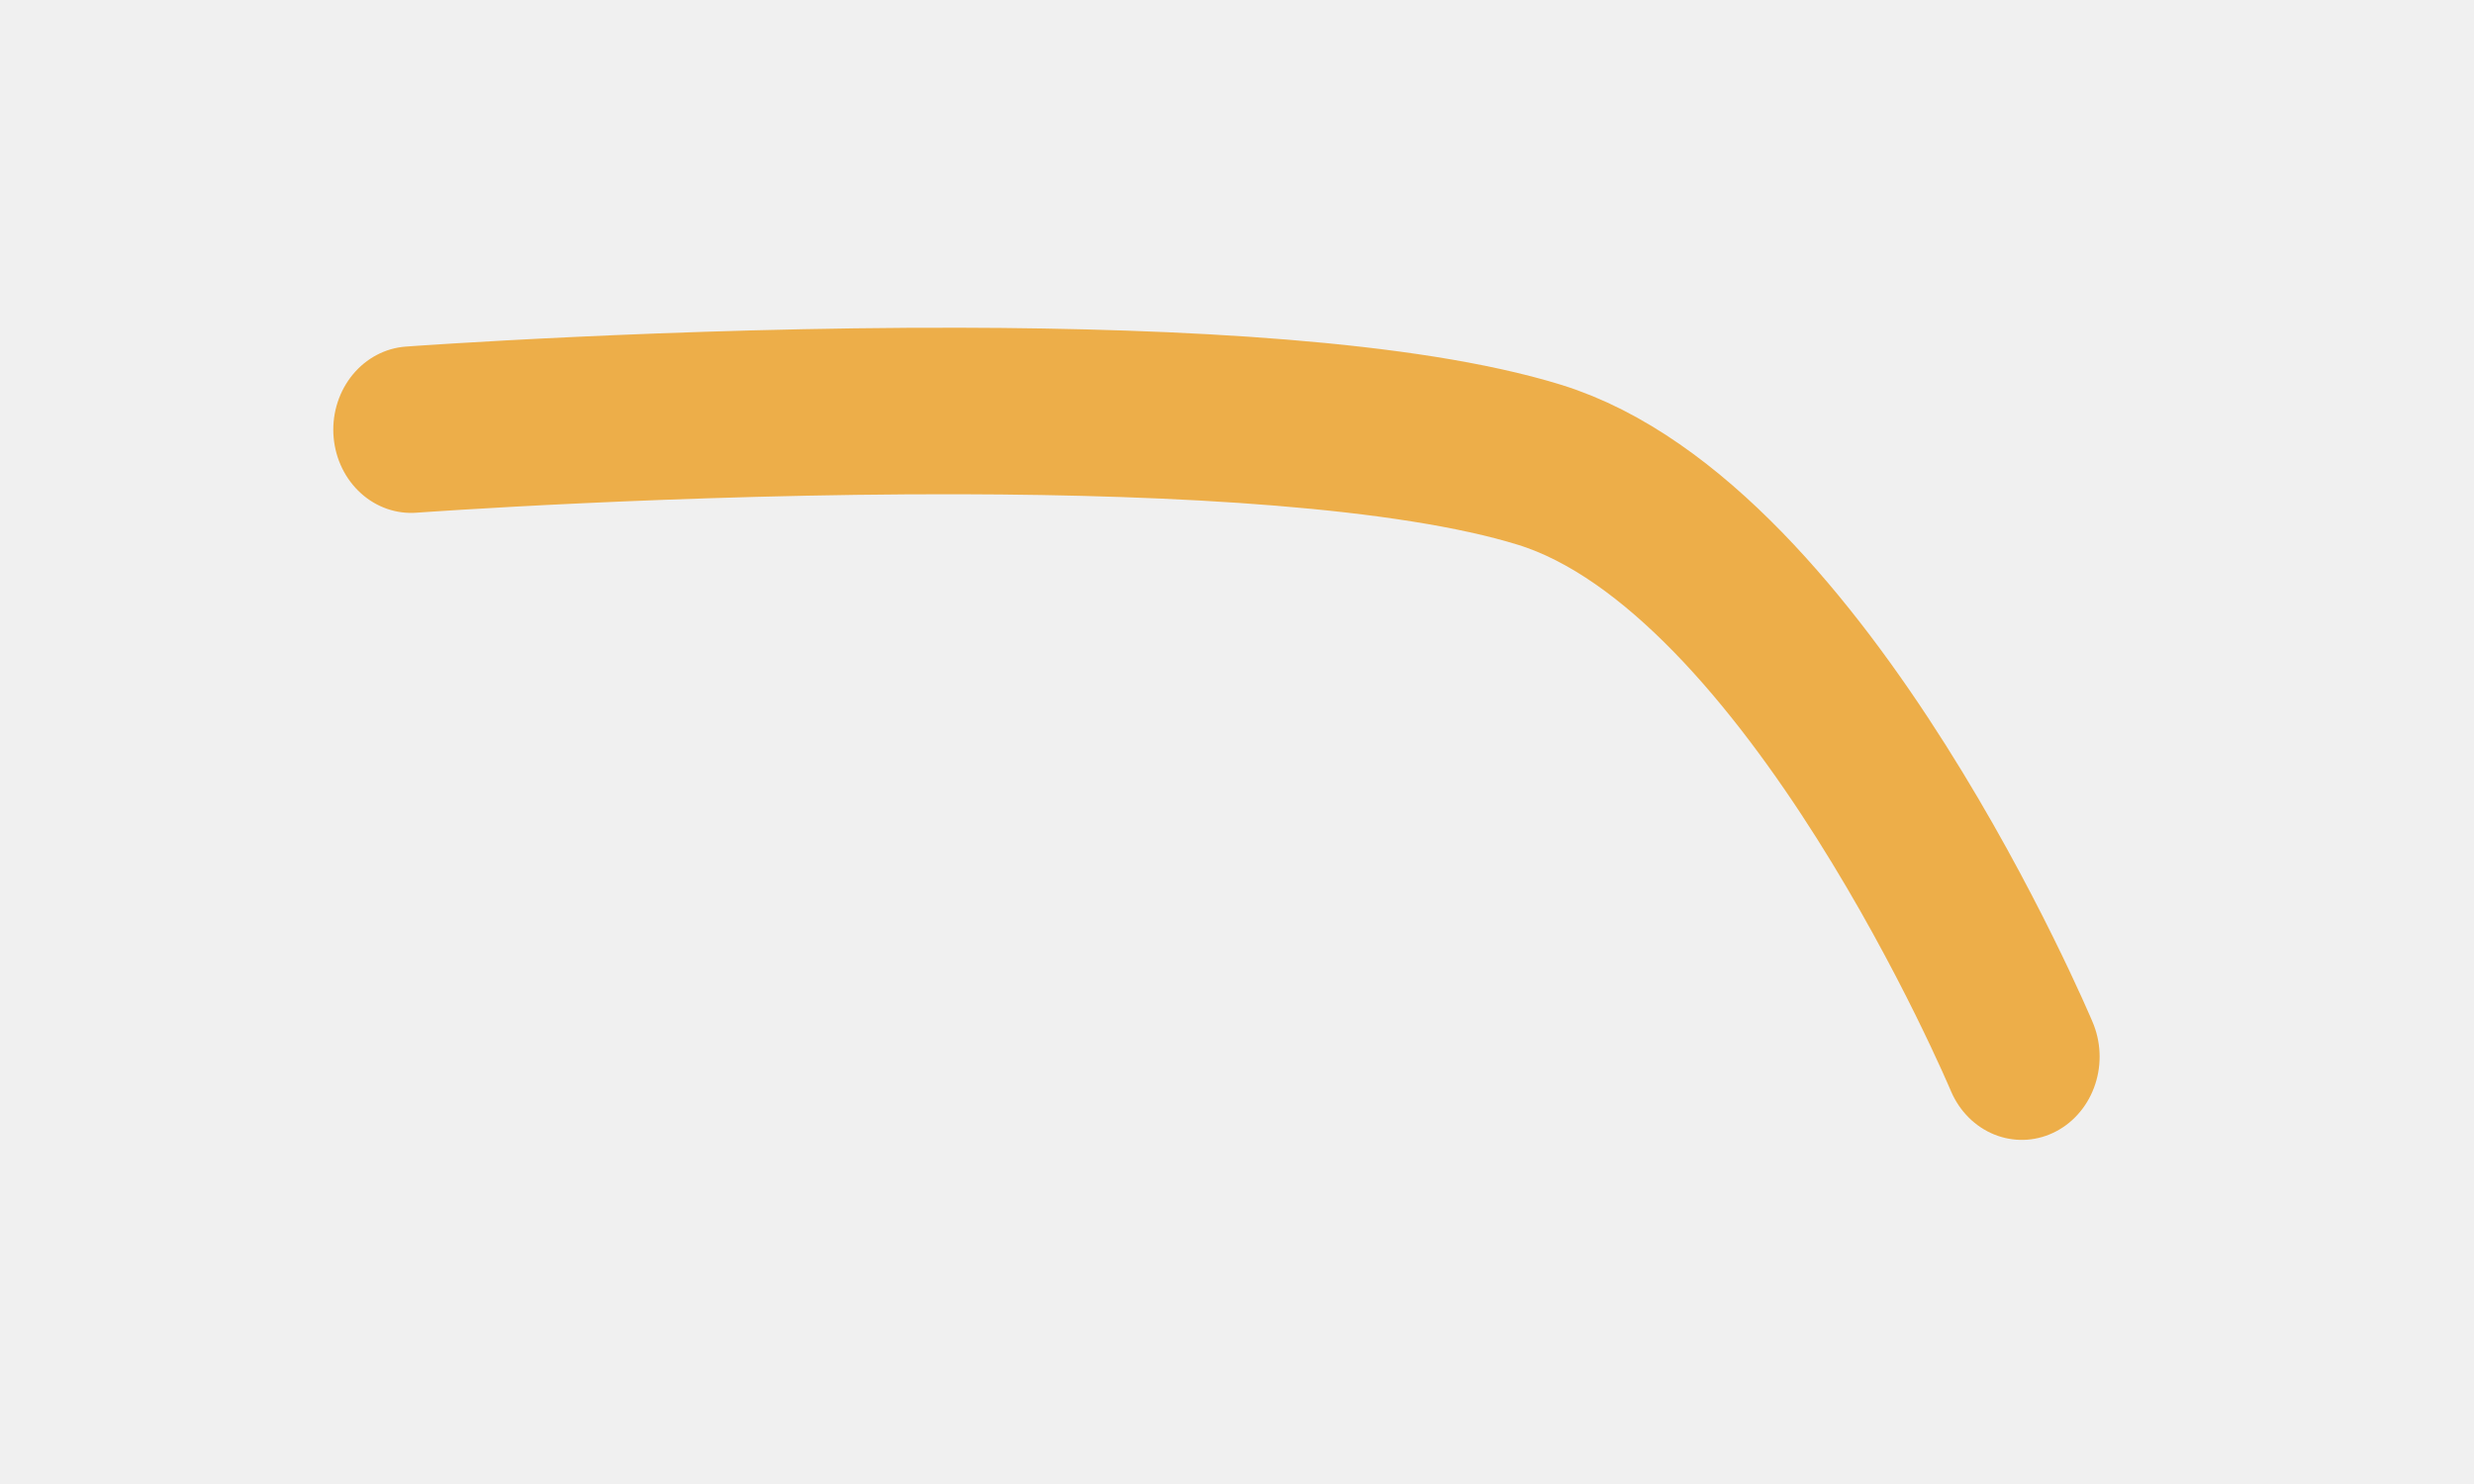
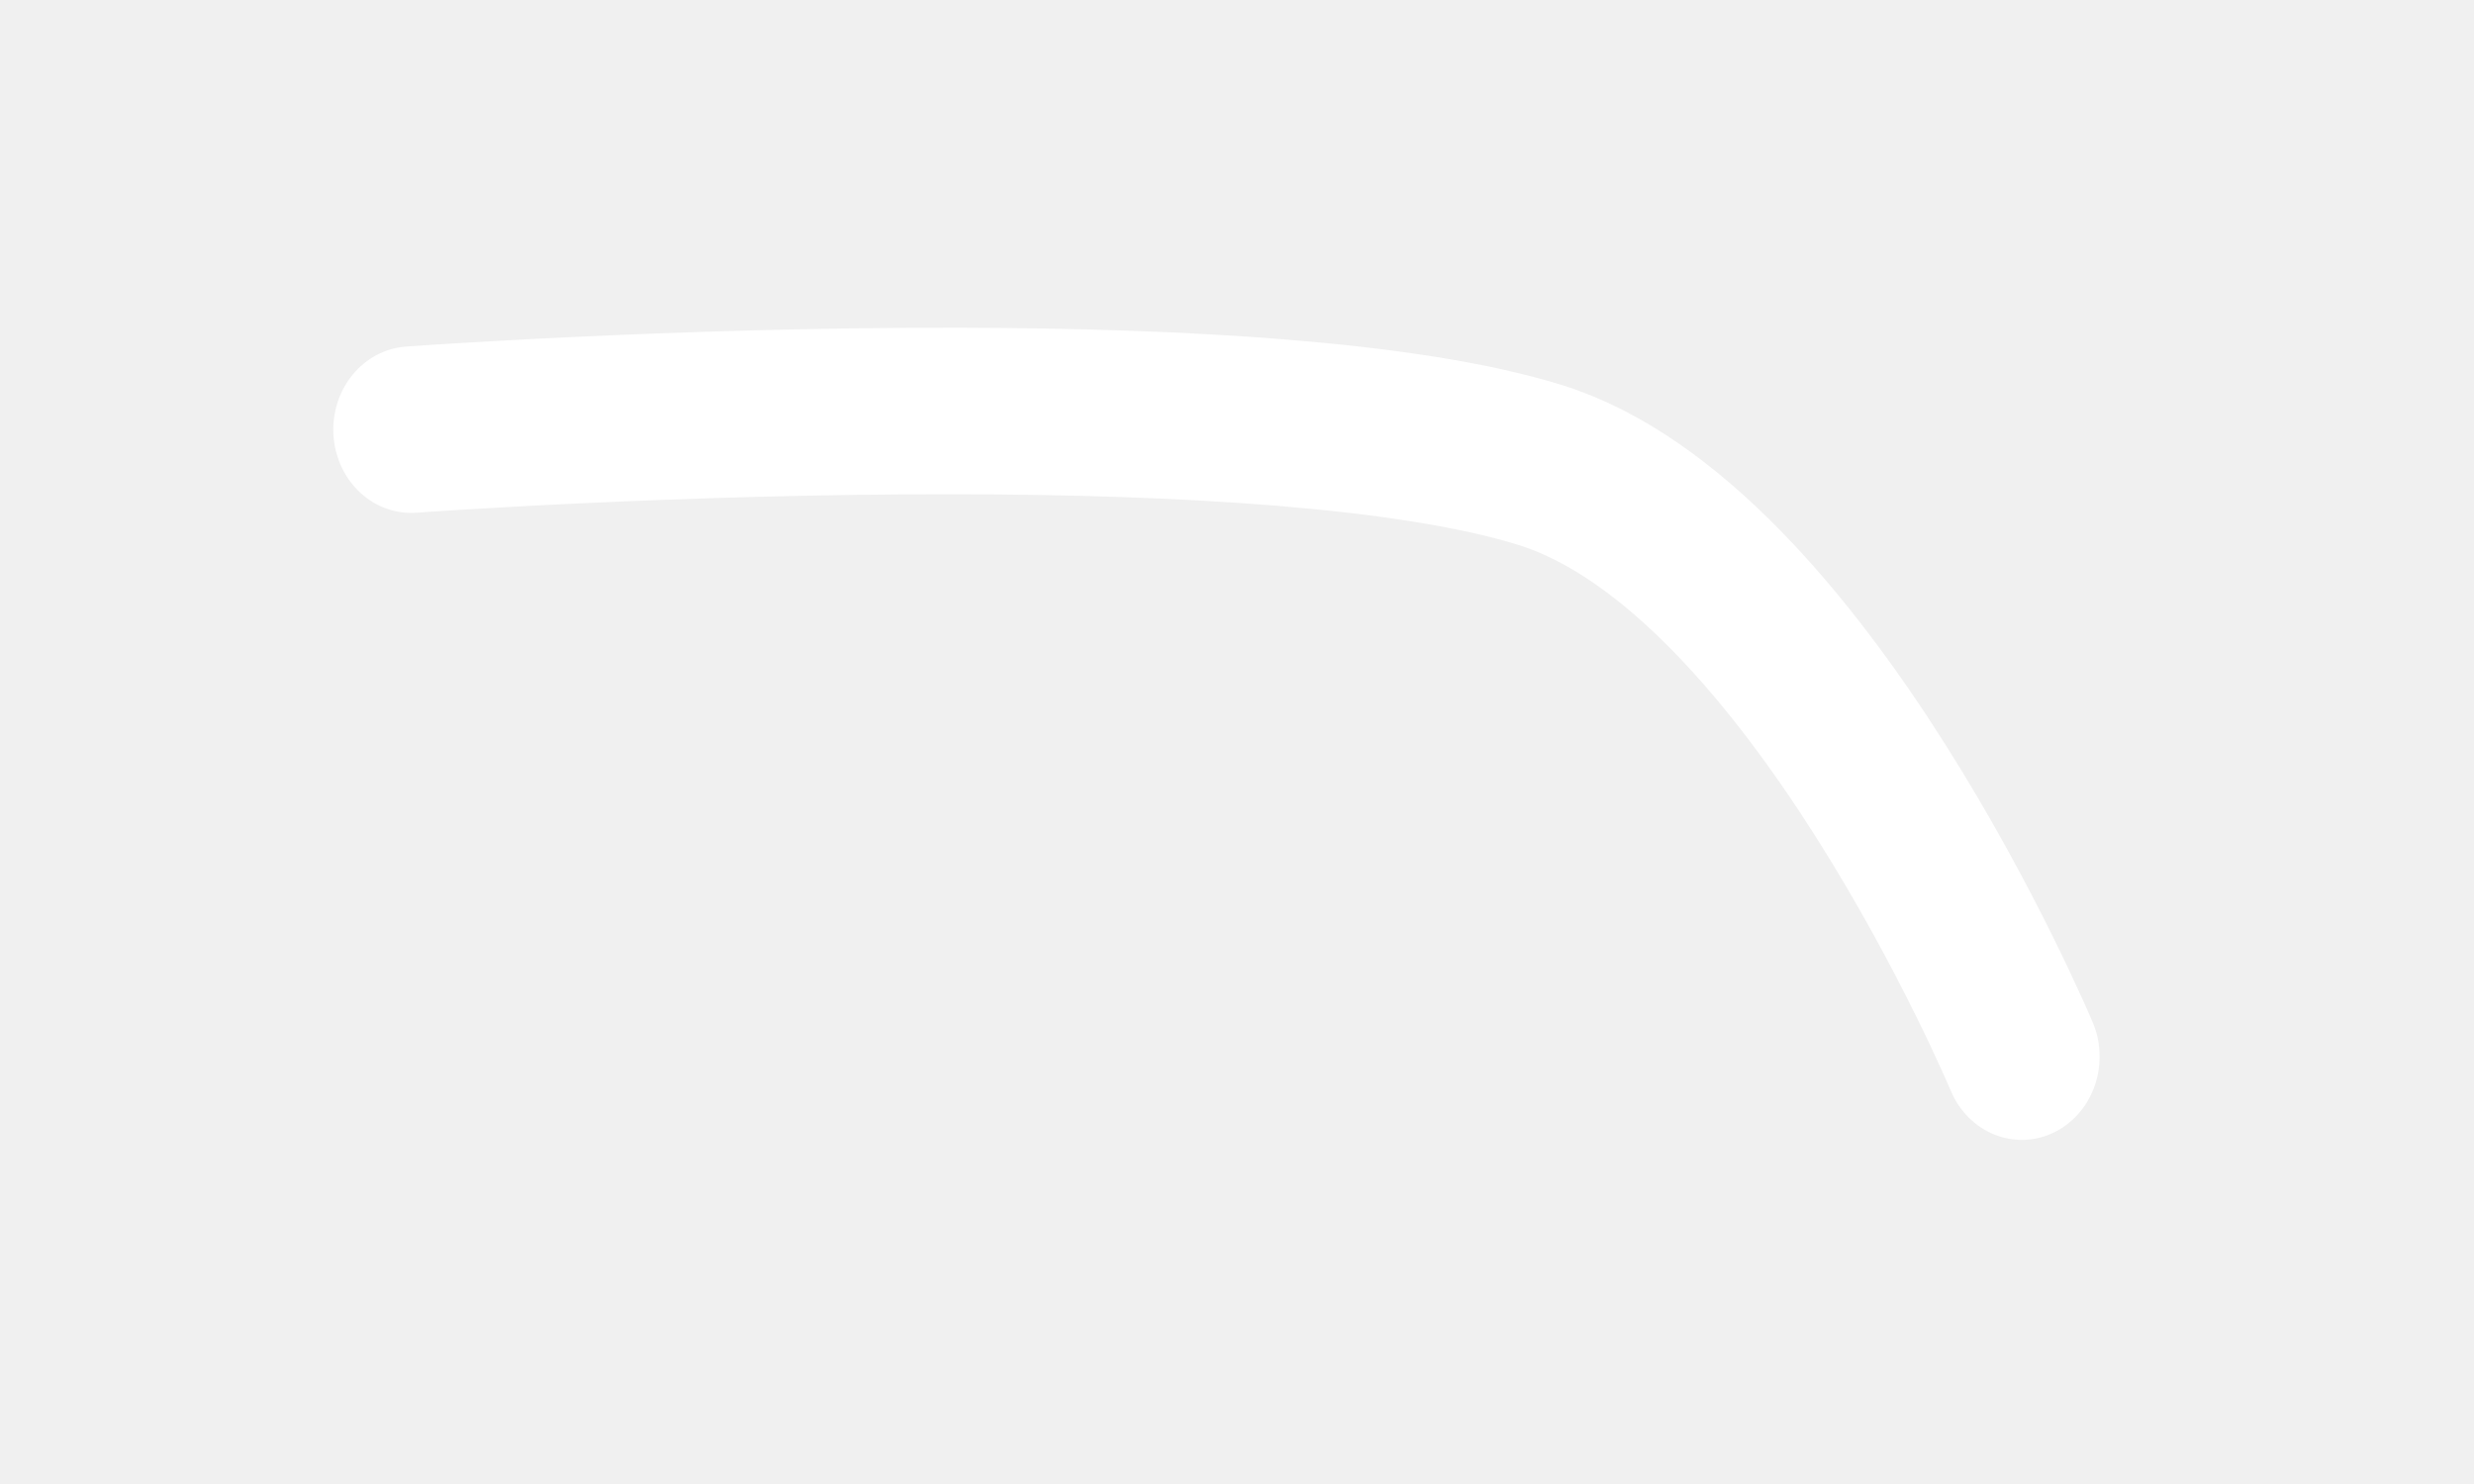
- <svg xmlns="http://www.w3.org/2000/svg" width="100%" height="100%" viewBox="0 0 60 36" version="1.1" xml:space="preserve" style="fill-rule:evenodd;clip-rule:evenodd;stroke-linecap:round;stroke-miterlimit:5;">
+ <svg xmlns="http://www.w3.org/2000/svg" width="100%" height="100%" viewBox="0 0 60 36" version="1.1" xml:space="preserve" style="fill-rule:evenodd;clip-rule:evenodd;stroke-linecap:round;stroke-miterlimit:5;" color="#ffffff">
  <g transform="matrix(1,0,0,1,-14.5905,-480.802)">
    <g transform="matrix(0.78125,0,0,0.783133,-380.309,0)">
      <g transform="matrix(1.00258,0,0,1.07012,458.521,-45.2964)">
-         <path d="M59.559,628.483C59.559,628.483 67.754,627.923 76.581,627.943C83.297,627.958 90.378,628.31 94.497,629.5C102.809,631.901 109.43,646.632 109.43,646.632" style="fill:none;stroke:rgb(237,174,73);stroke-width:4.82px;" />
+         <path d="M59.559,628.483C59.559,628.483 67.754,627.923 76.581,627.943C83.297,627.958 90.378,628.31 94.497,629.5C102.809,631.901 109.43,646.632 109.43,646.632" style="fill:none;stroke:white;stroke-width:4.82px;" />
      </g>
    </g>
  </g>
</svg>
